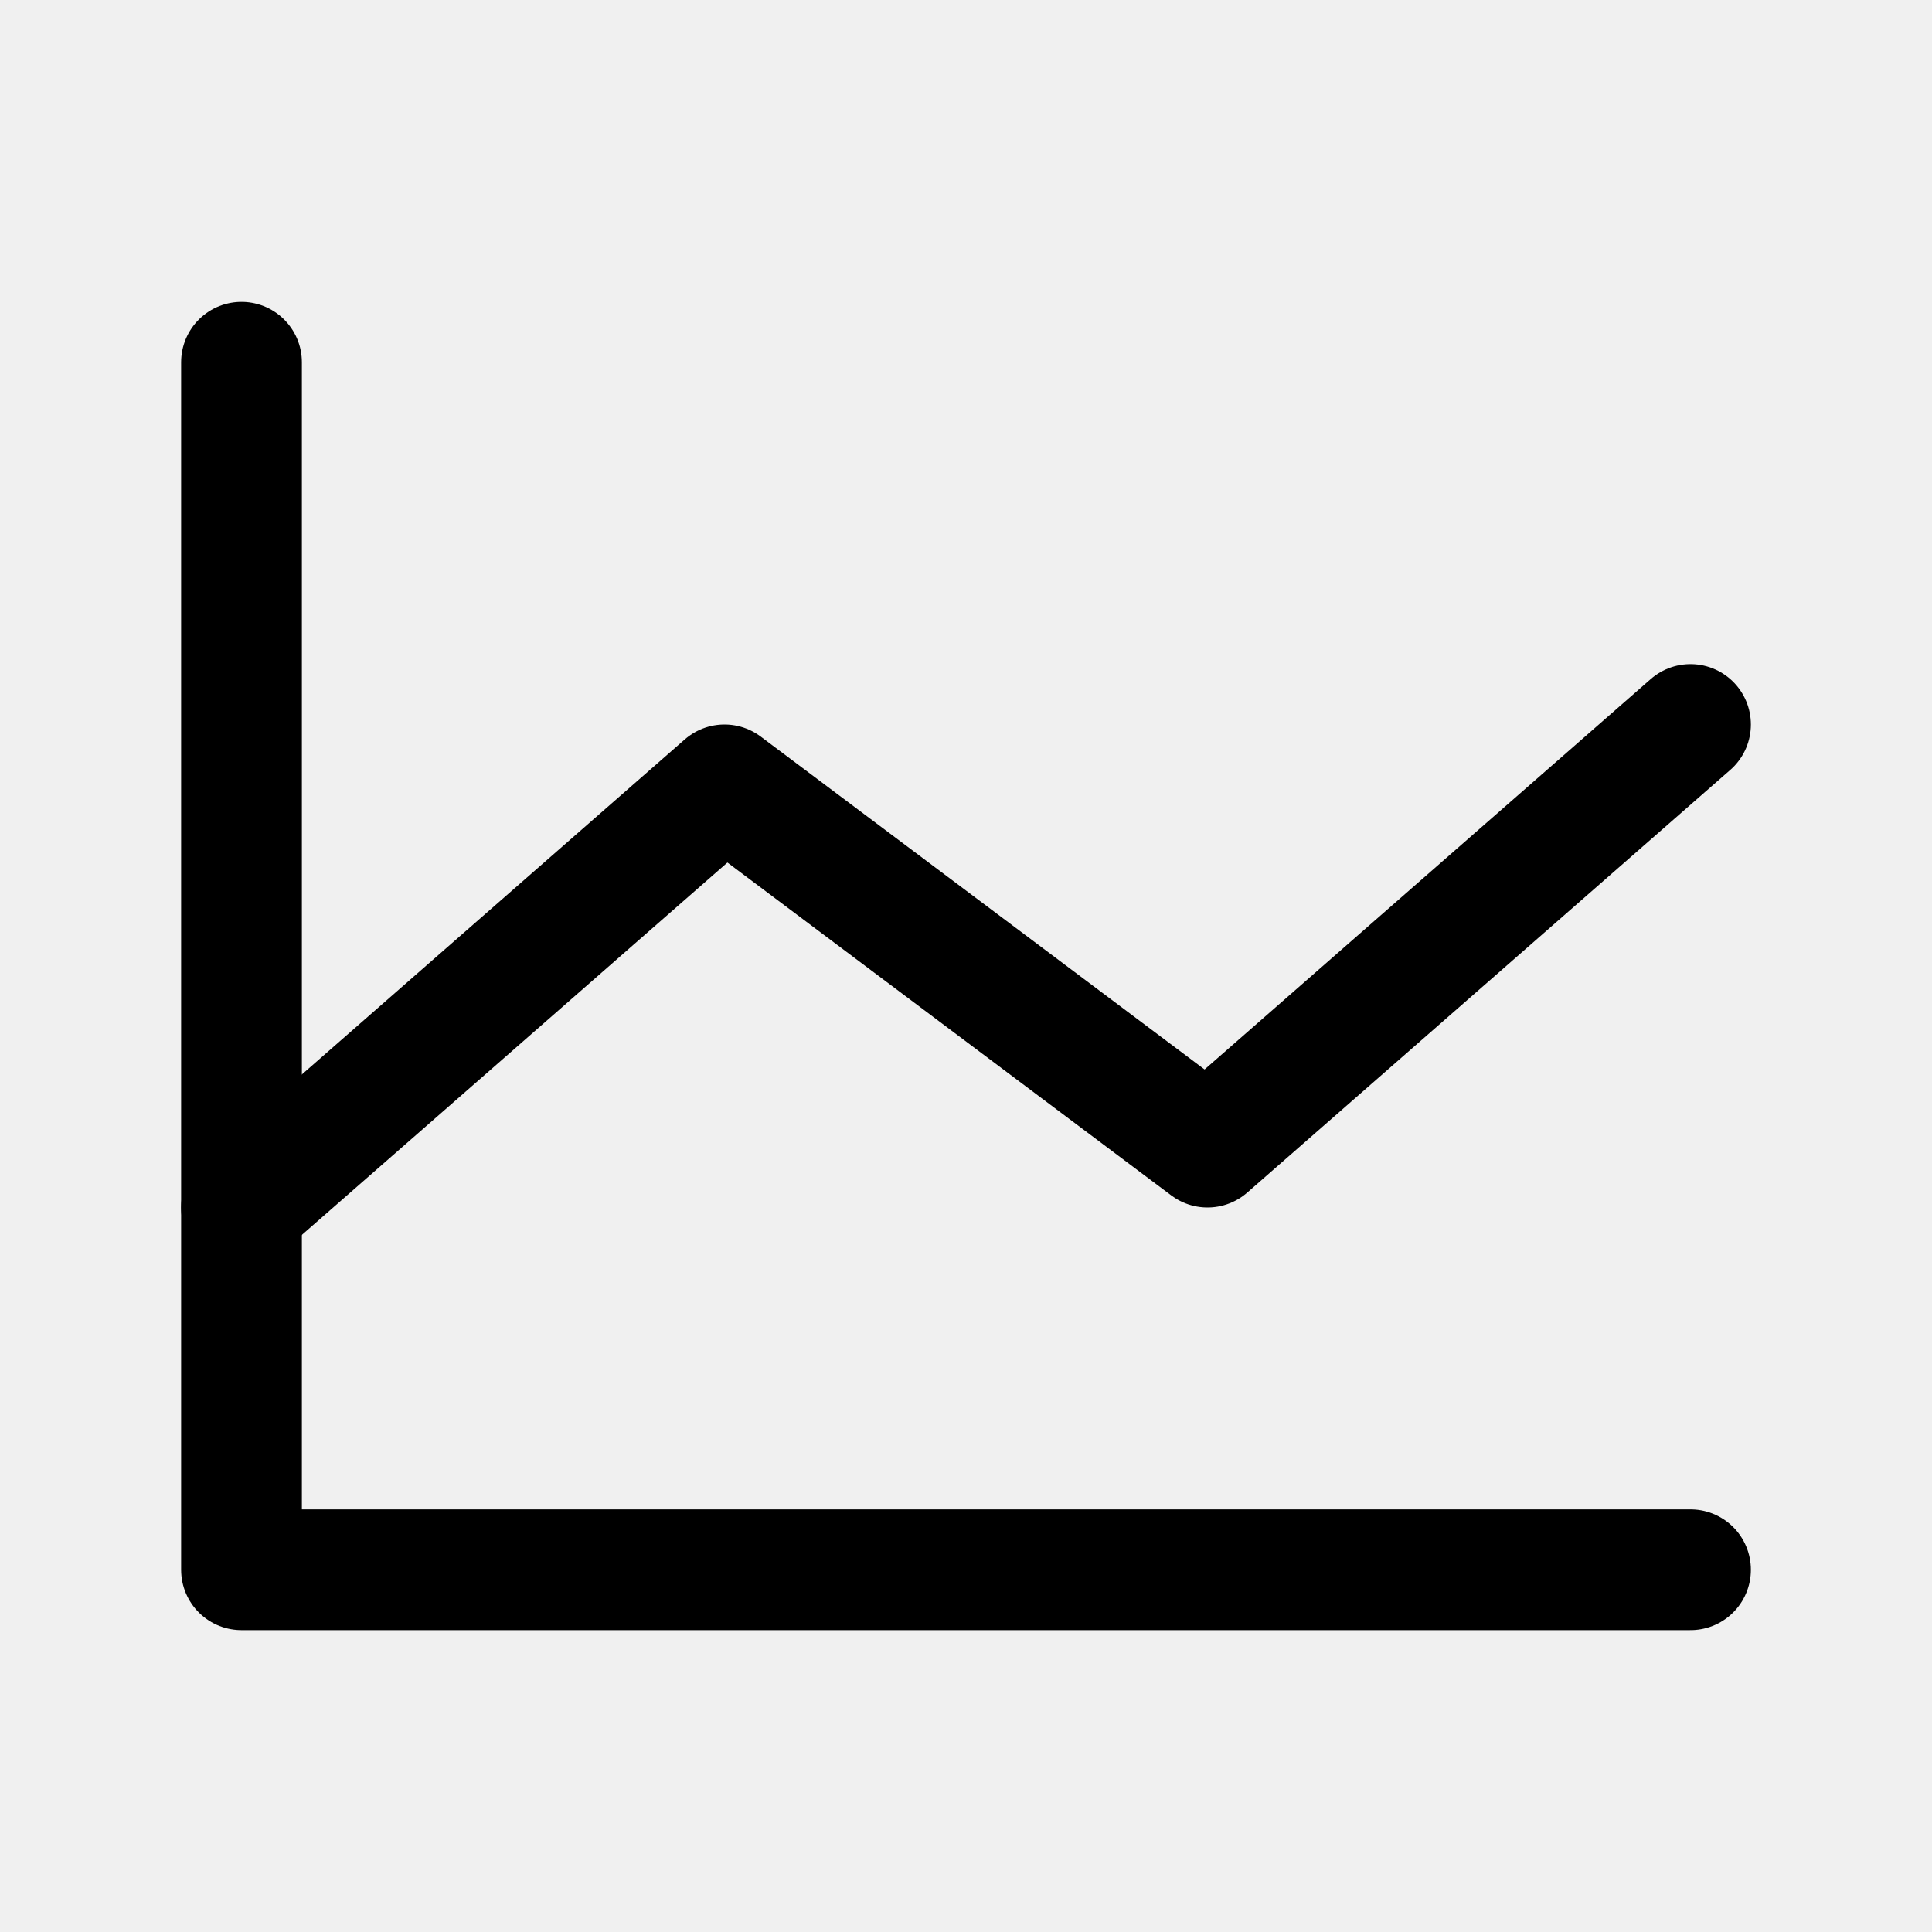
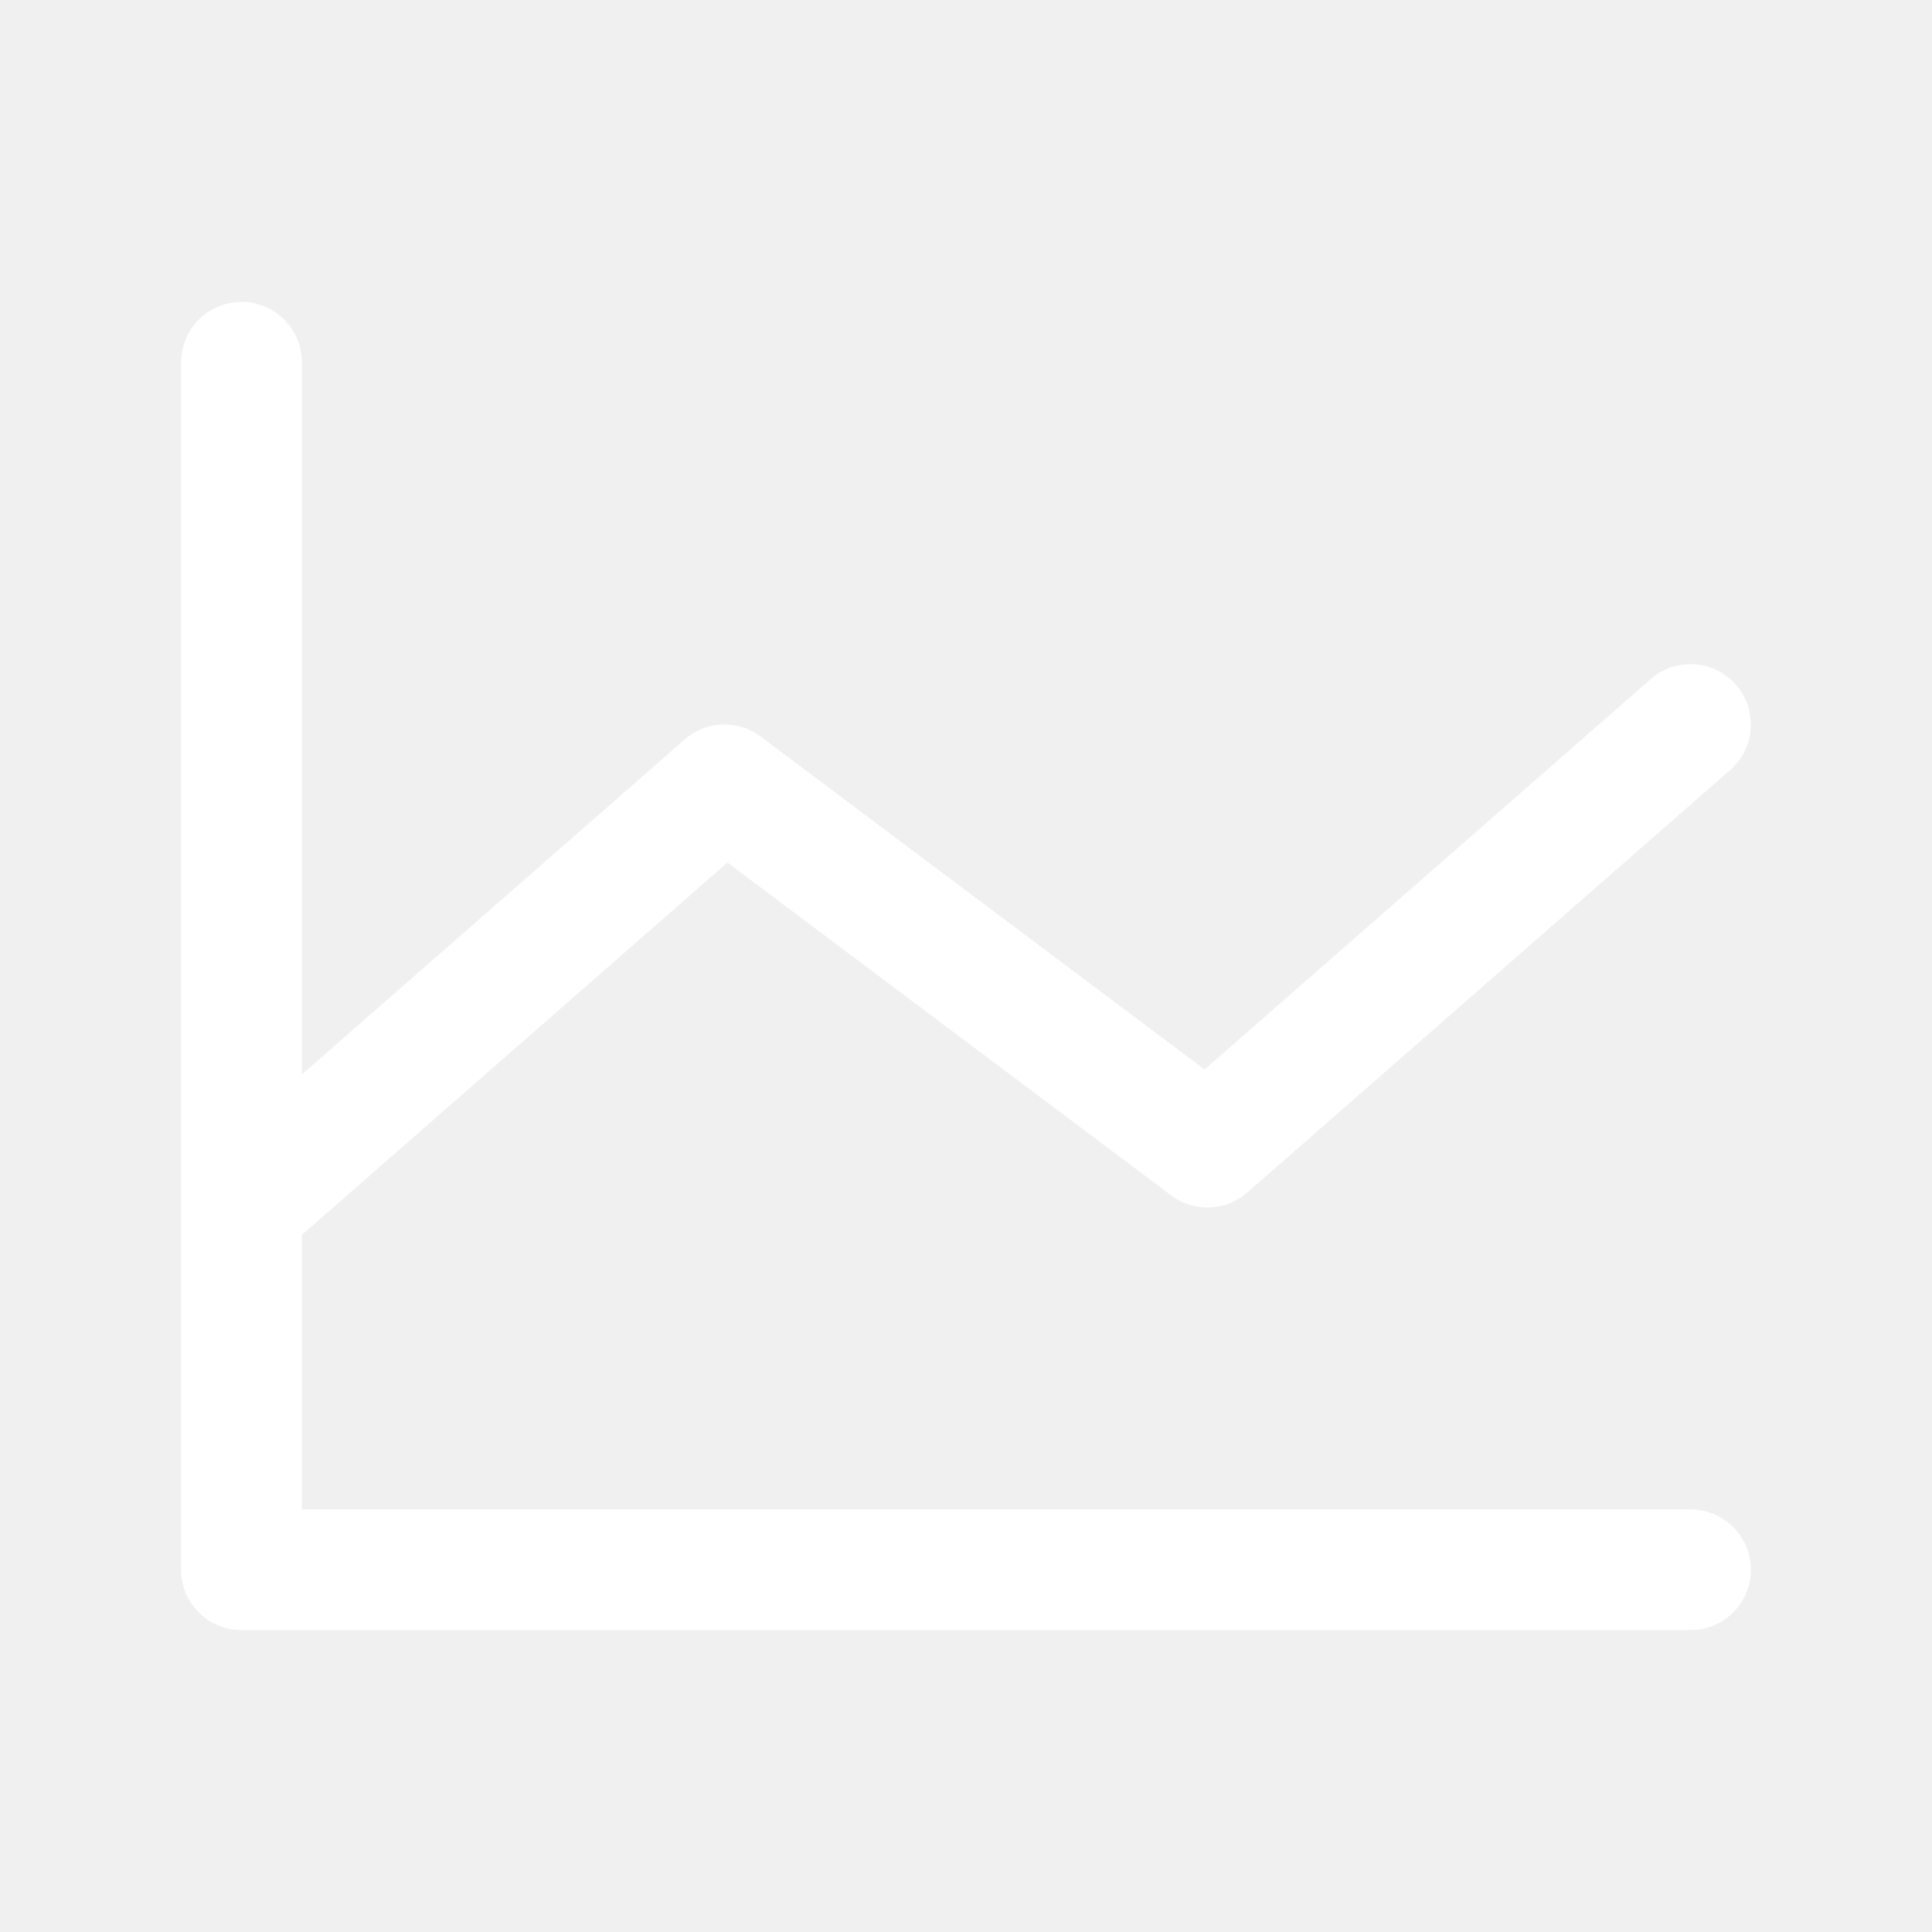
<svg xmlns="http://www.w3.org/2000/svg" viewBox="0 0 256 256">
  <rect width="256" height="256" fill="none" />
-   <polyline points="224 208 32 208 32 48" fill="none" stroke="#000" stroke-linecap="round" stroke-linejoin="round" stroke-width="16" />
-   <polyline points="224 96 160 152 96 104 32 160" fill="none" stroke="#000" stroke-linecap="round" stroke-linejoin="round" stroke-width="16" />
+   <polyline points="224 208 32 208 32 48" fill="none" stroke="#fff" stroke-linecap="round" stroke-linejoin="round" stroke-width="16" />
+   <polyline points="224 96 160 152 96 104 32 160" fill="none" stroke="#fff" stroke-linecap="round" stroke-linejoin="round" stroke-width="16" />
</svg>
